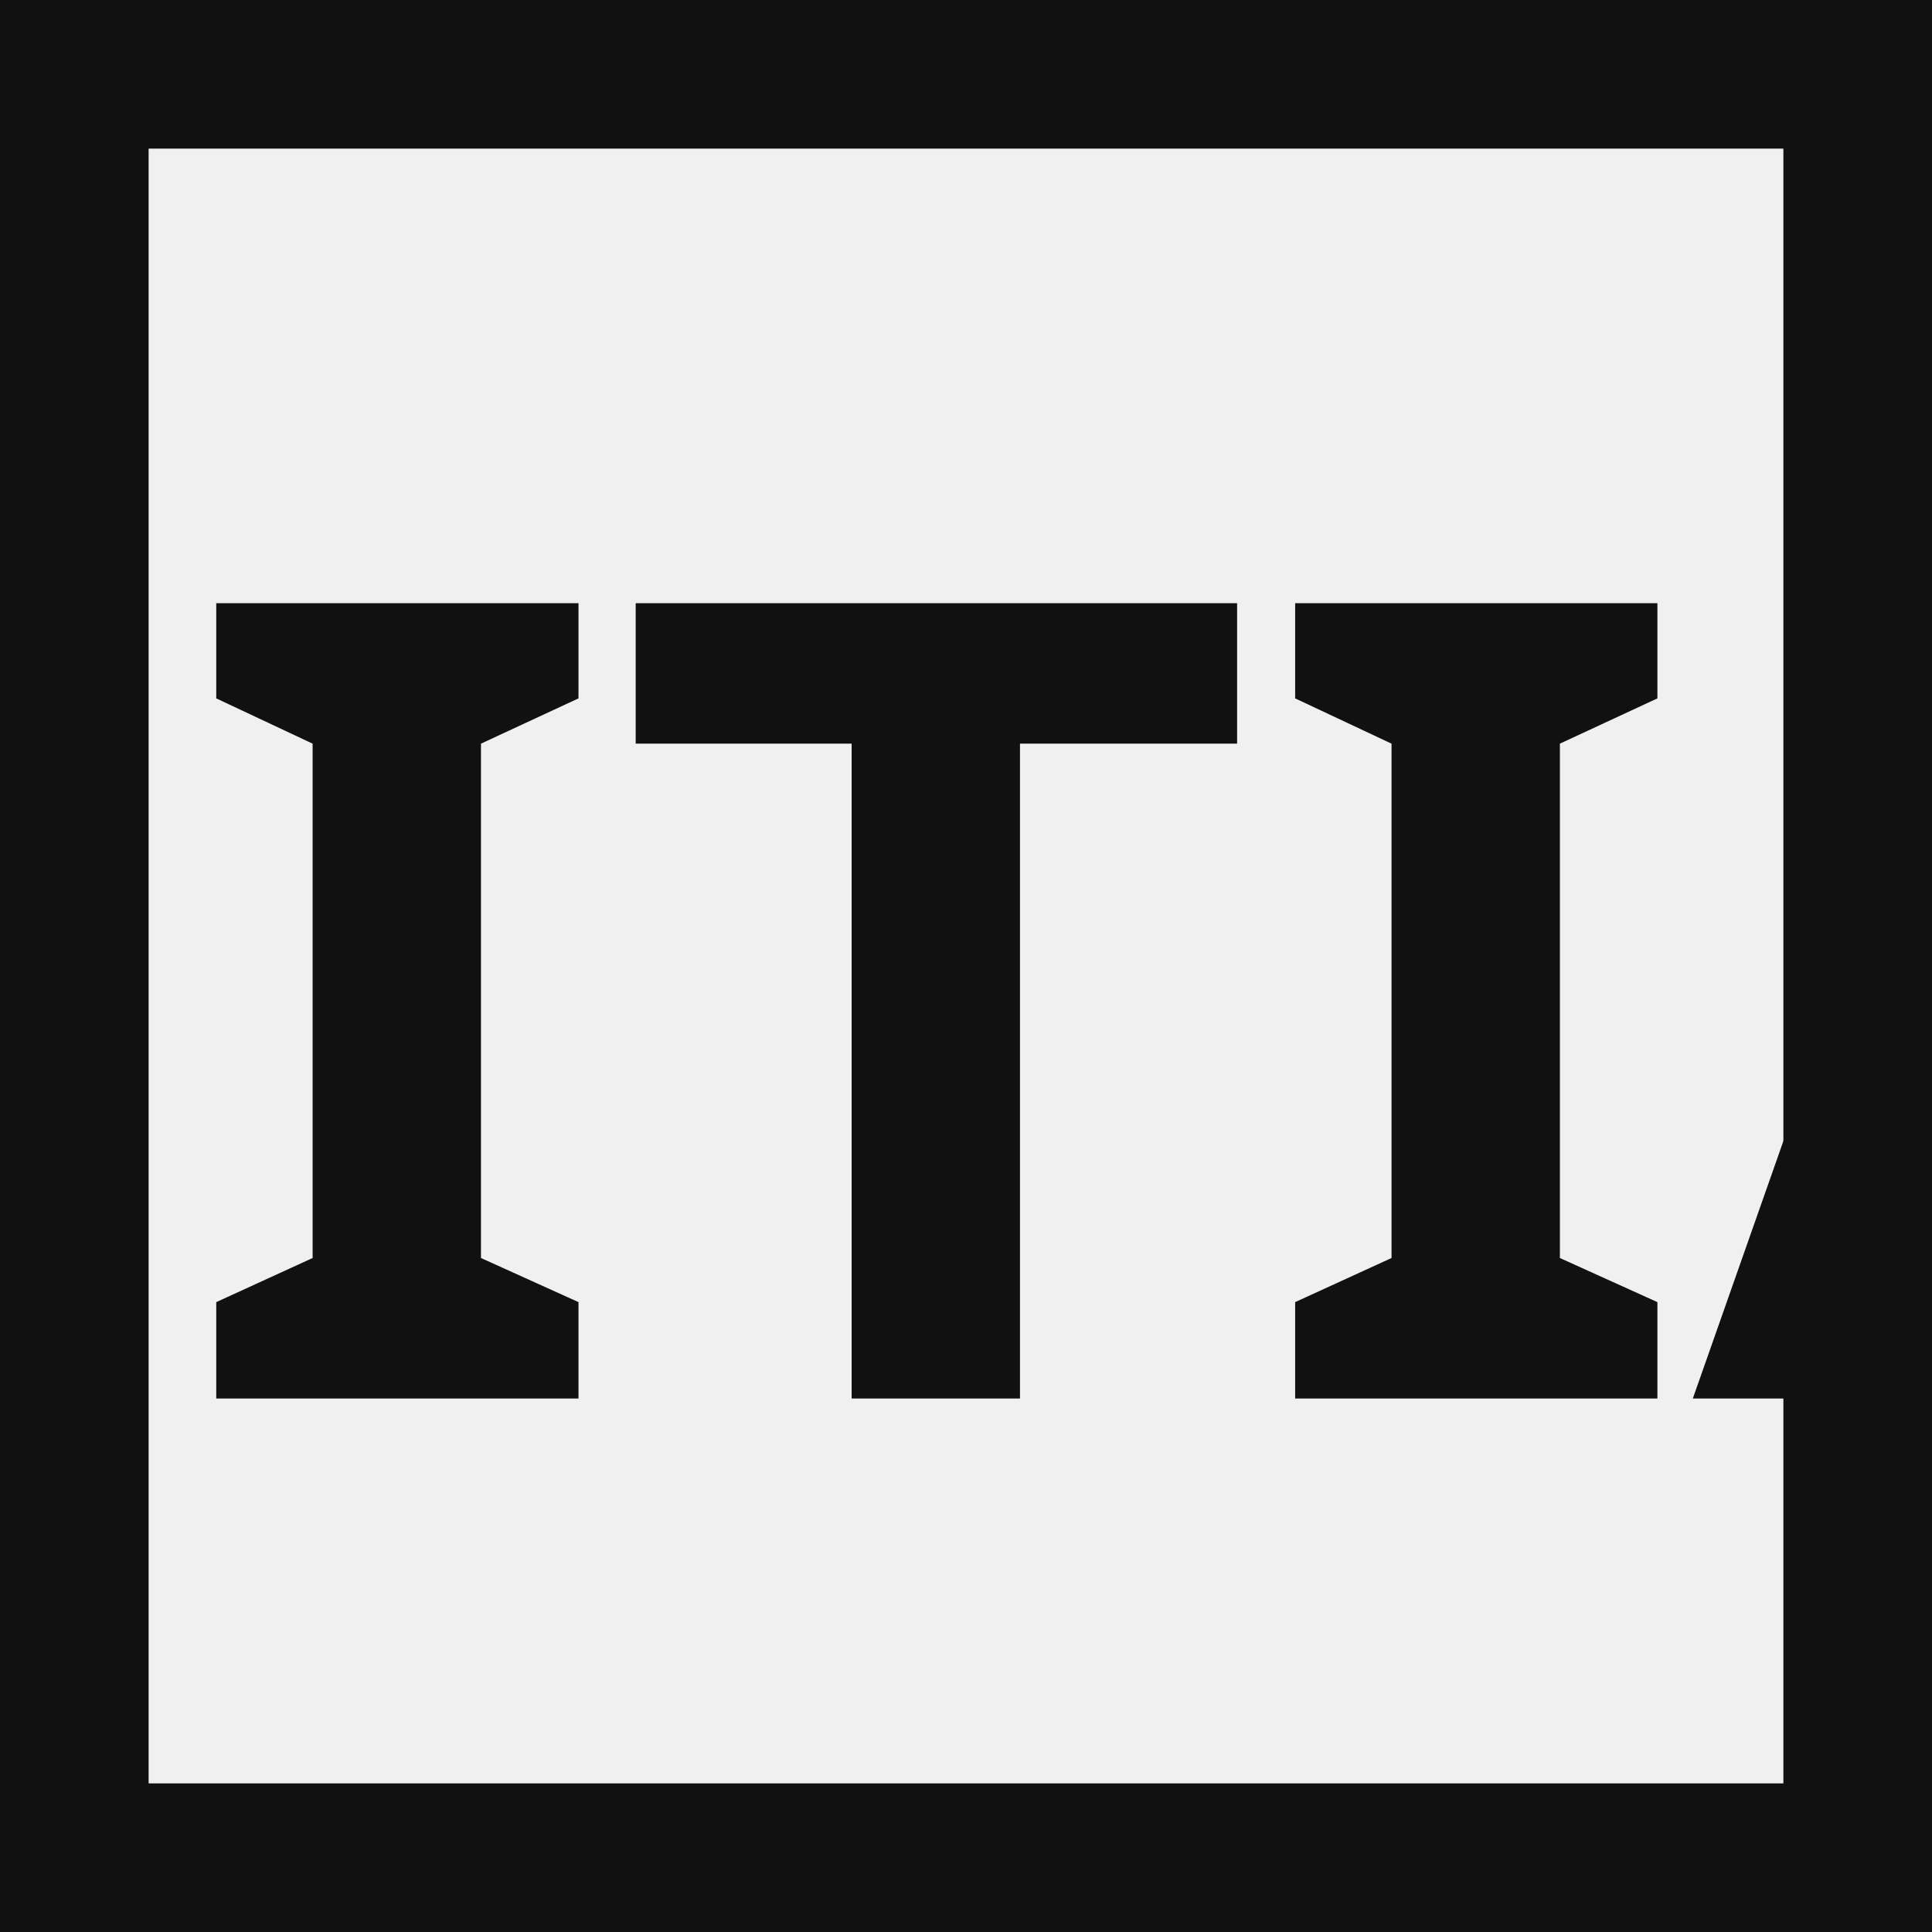
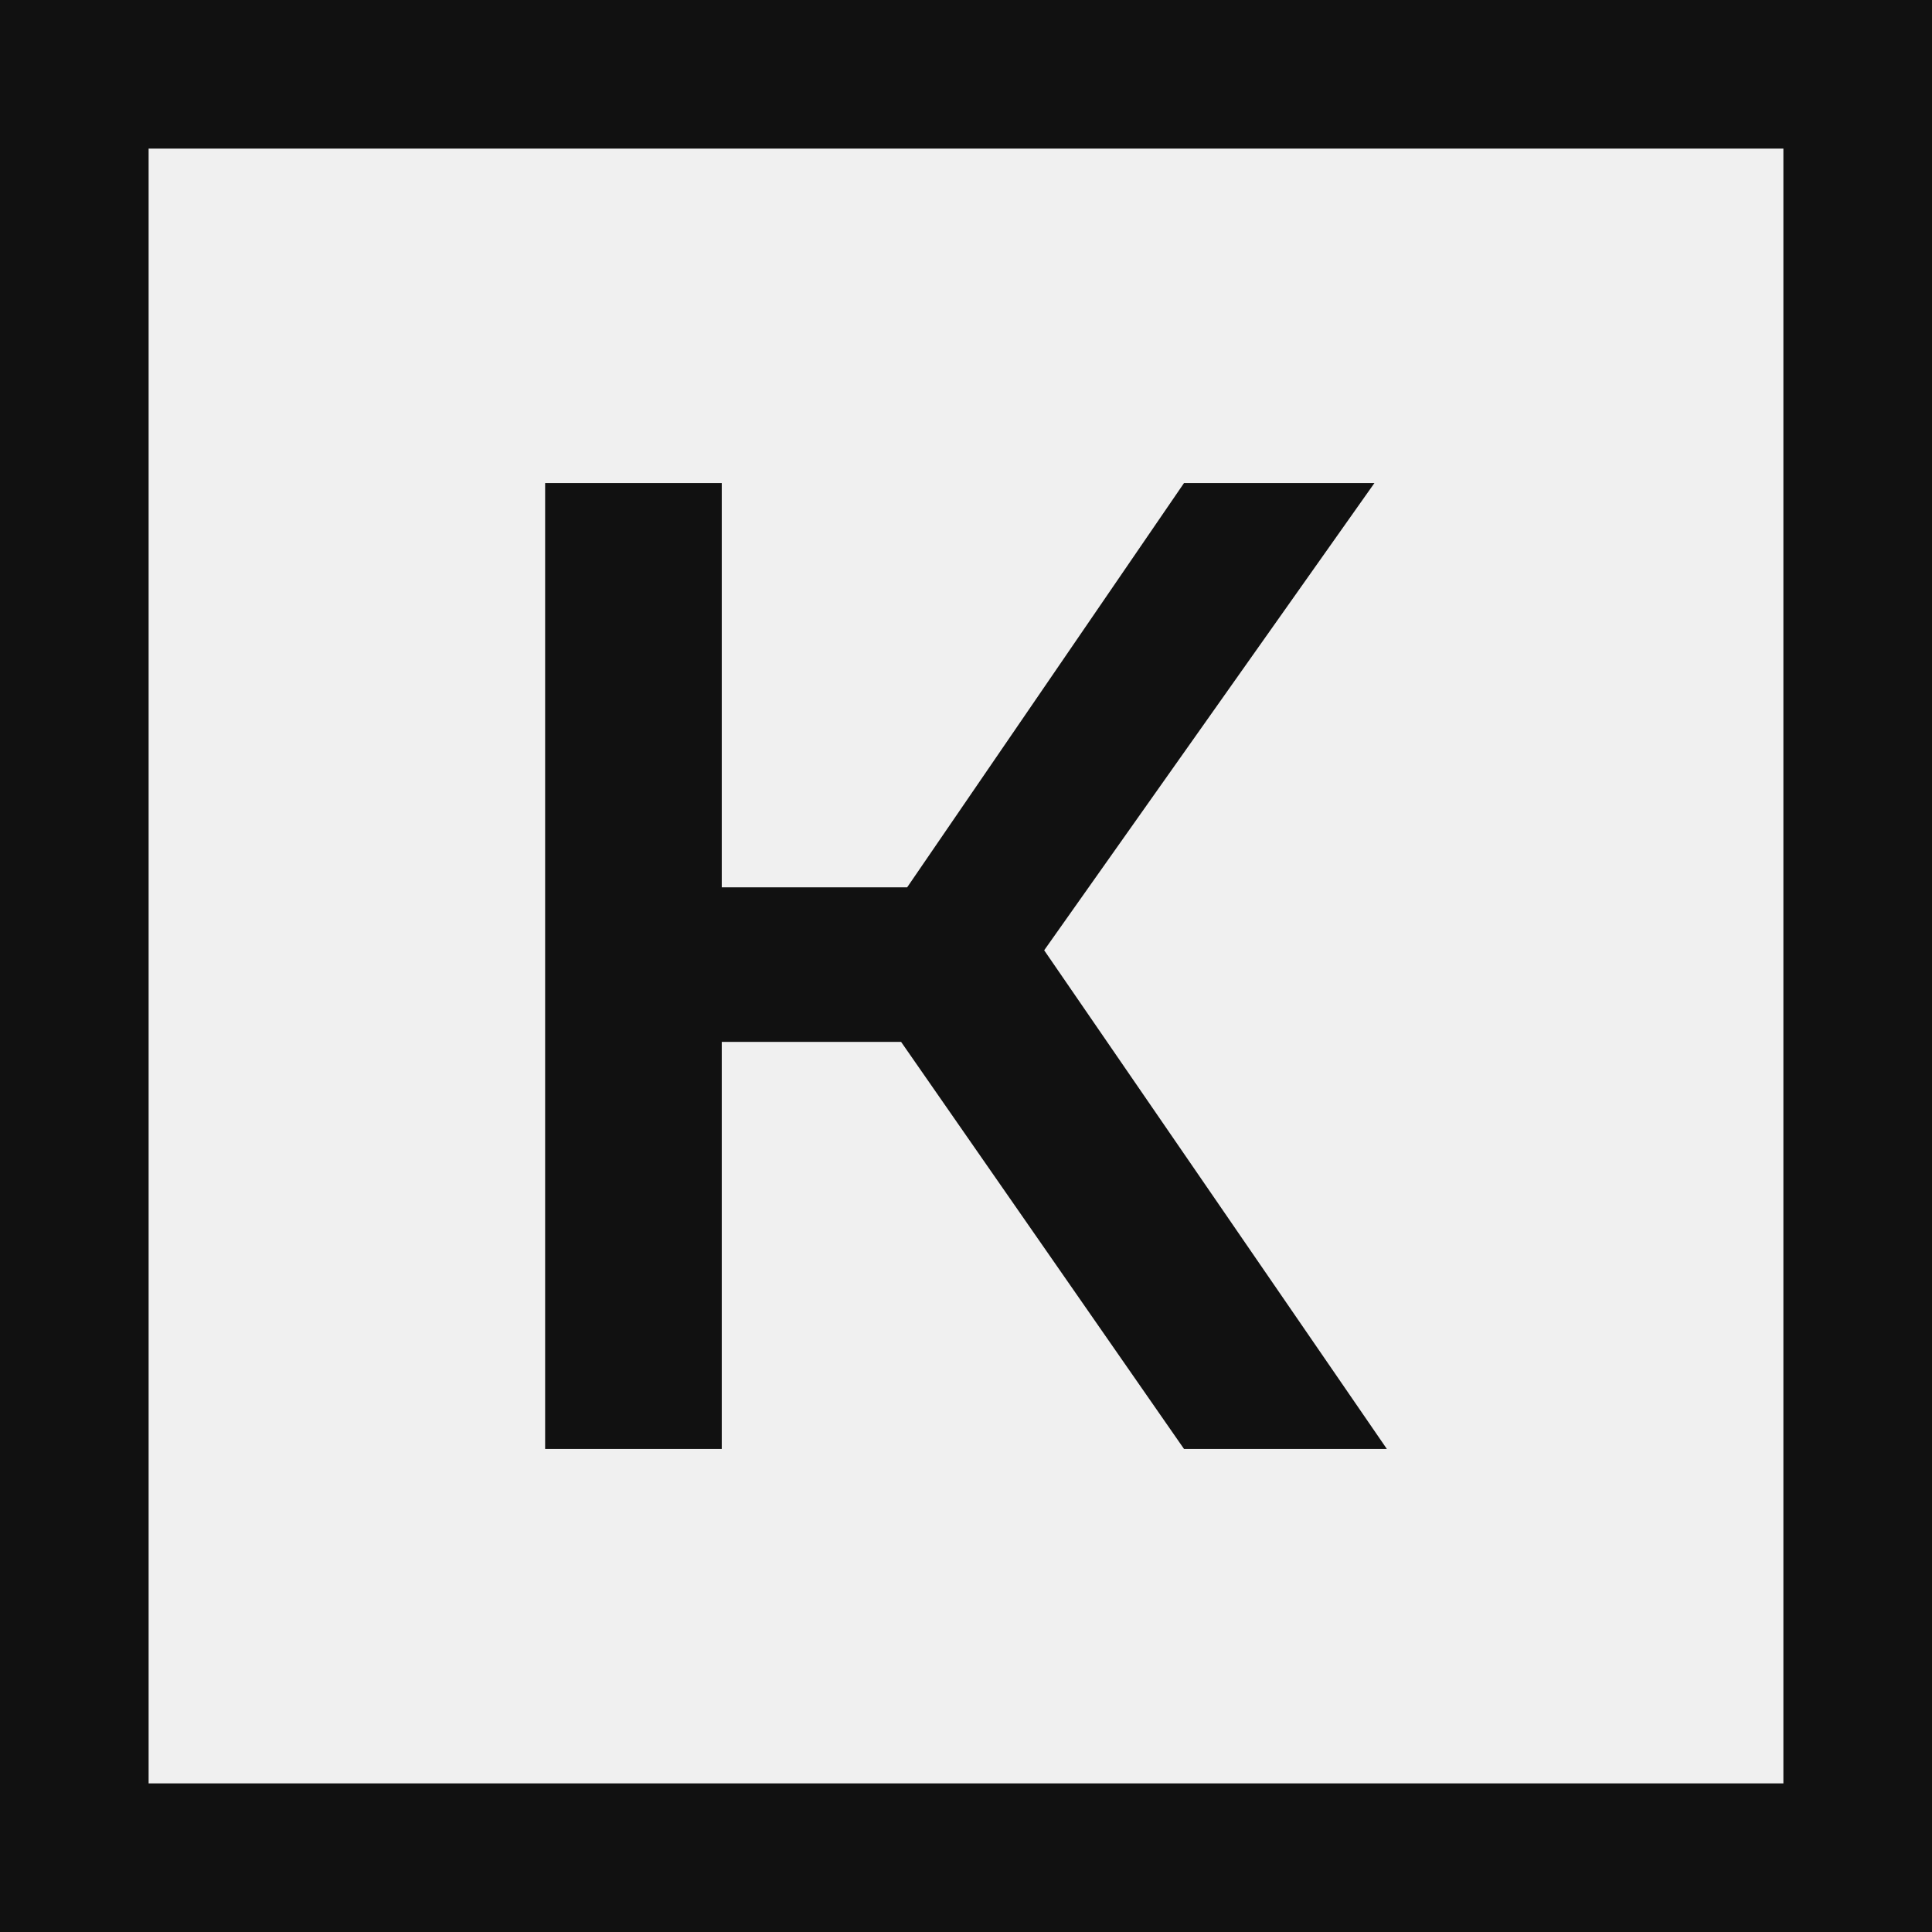
<svg xmlns="http://www.w3.org/2000/svg" viewBox="0 0 26 26">
-   <style>.c{stroke:#111}.t{fill:#111}@media (prefers-color-scheme: dark){.c{stroke:#fff}.t{fill:#fff}}</style>
+   <style>.c{stroke:#111}.g{fill:#111}@media (prefers-color-scheme: dark){.c{stroke:#fff}.g{fill:#fff}}</style>
  <rect class="c" x="1" y="1" width="24" height="24" stroke-width="2" fill="none" />
-   <text class="t" x="13" y="13" text-anchor="middle" dominant-baseline="central" font-family="Montserrat, system-ui, sans-serif" font-weight="700" font-size="15">{{INITIAL}}</text>
+   <path class="g" transform="translate(13.0 13.0) scale(0.01857 -0.01857) translate(-403.00 -350.00)" d="M561 0 324 341 429 406 708 0ZM98 0V700H226V0ZM187 295V407H423V295ZM441 335 322 351 561 700H699Z" />
</svg>
